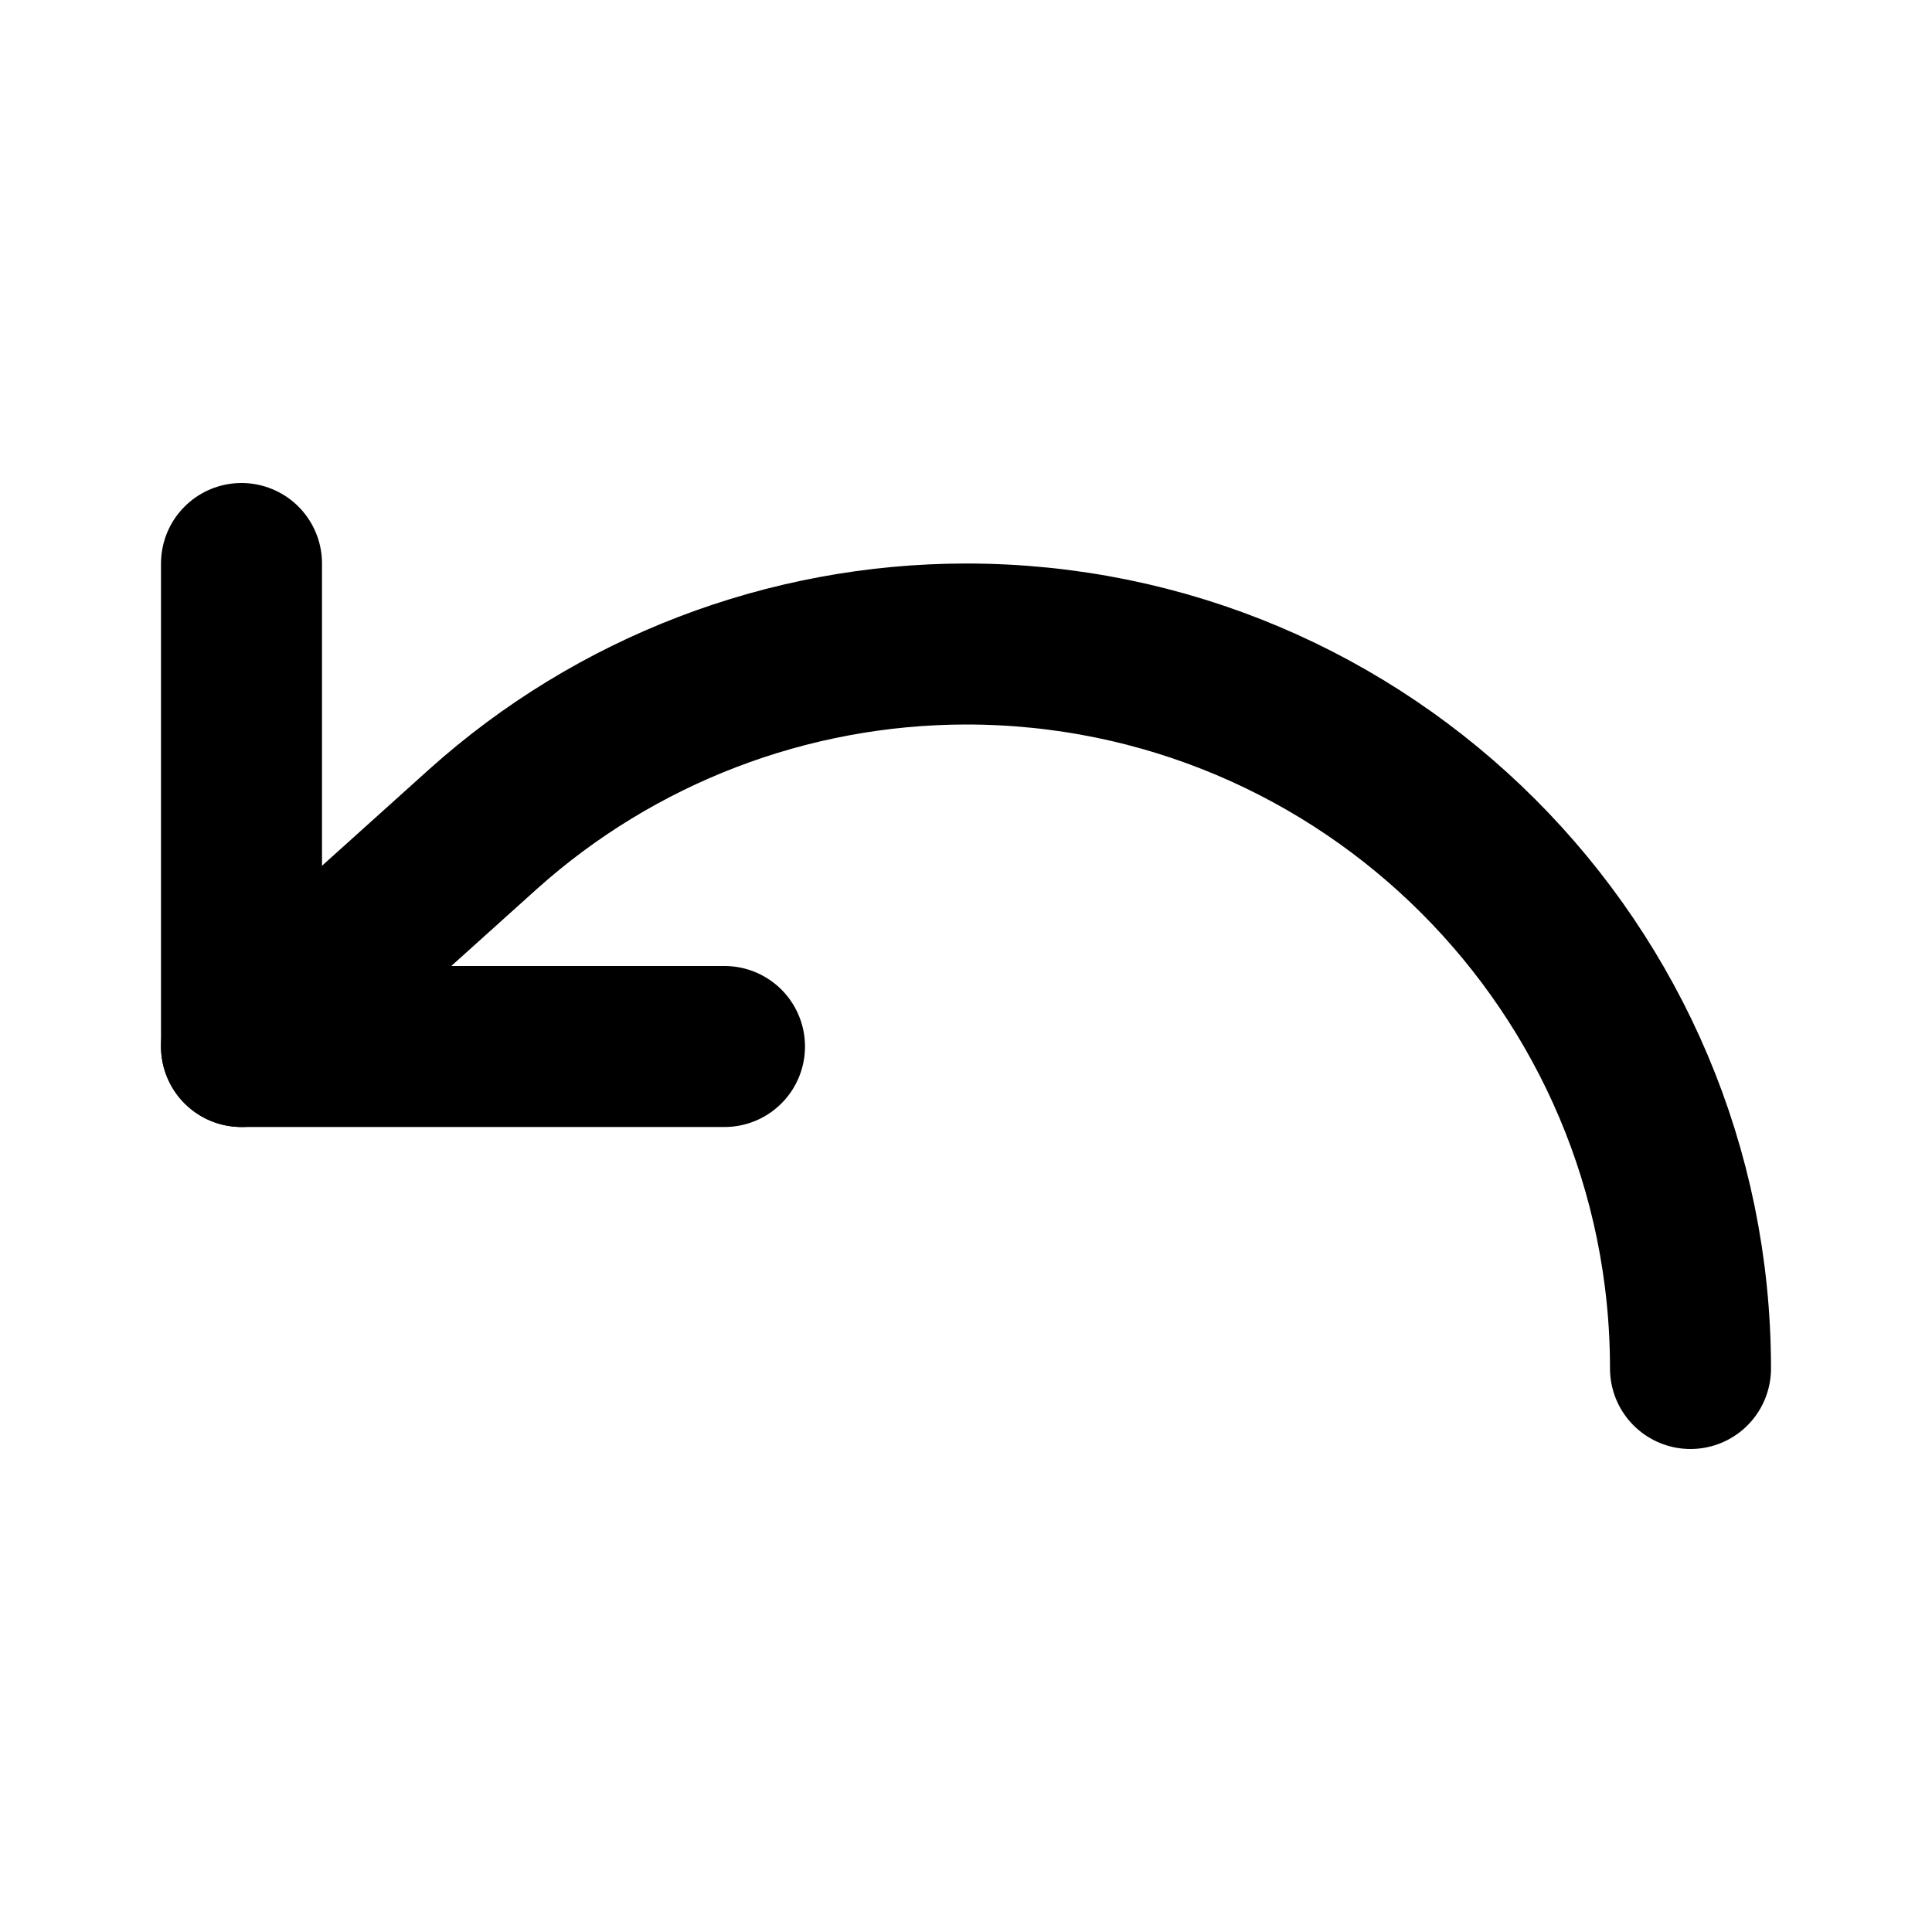
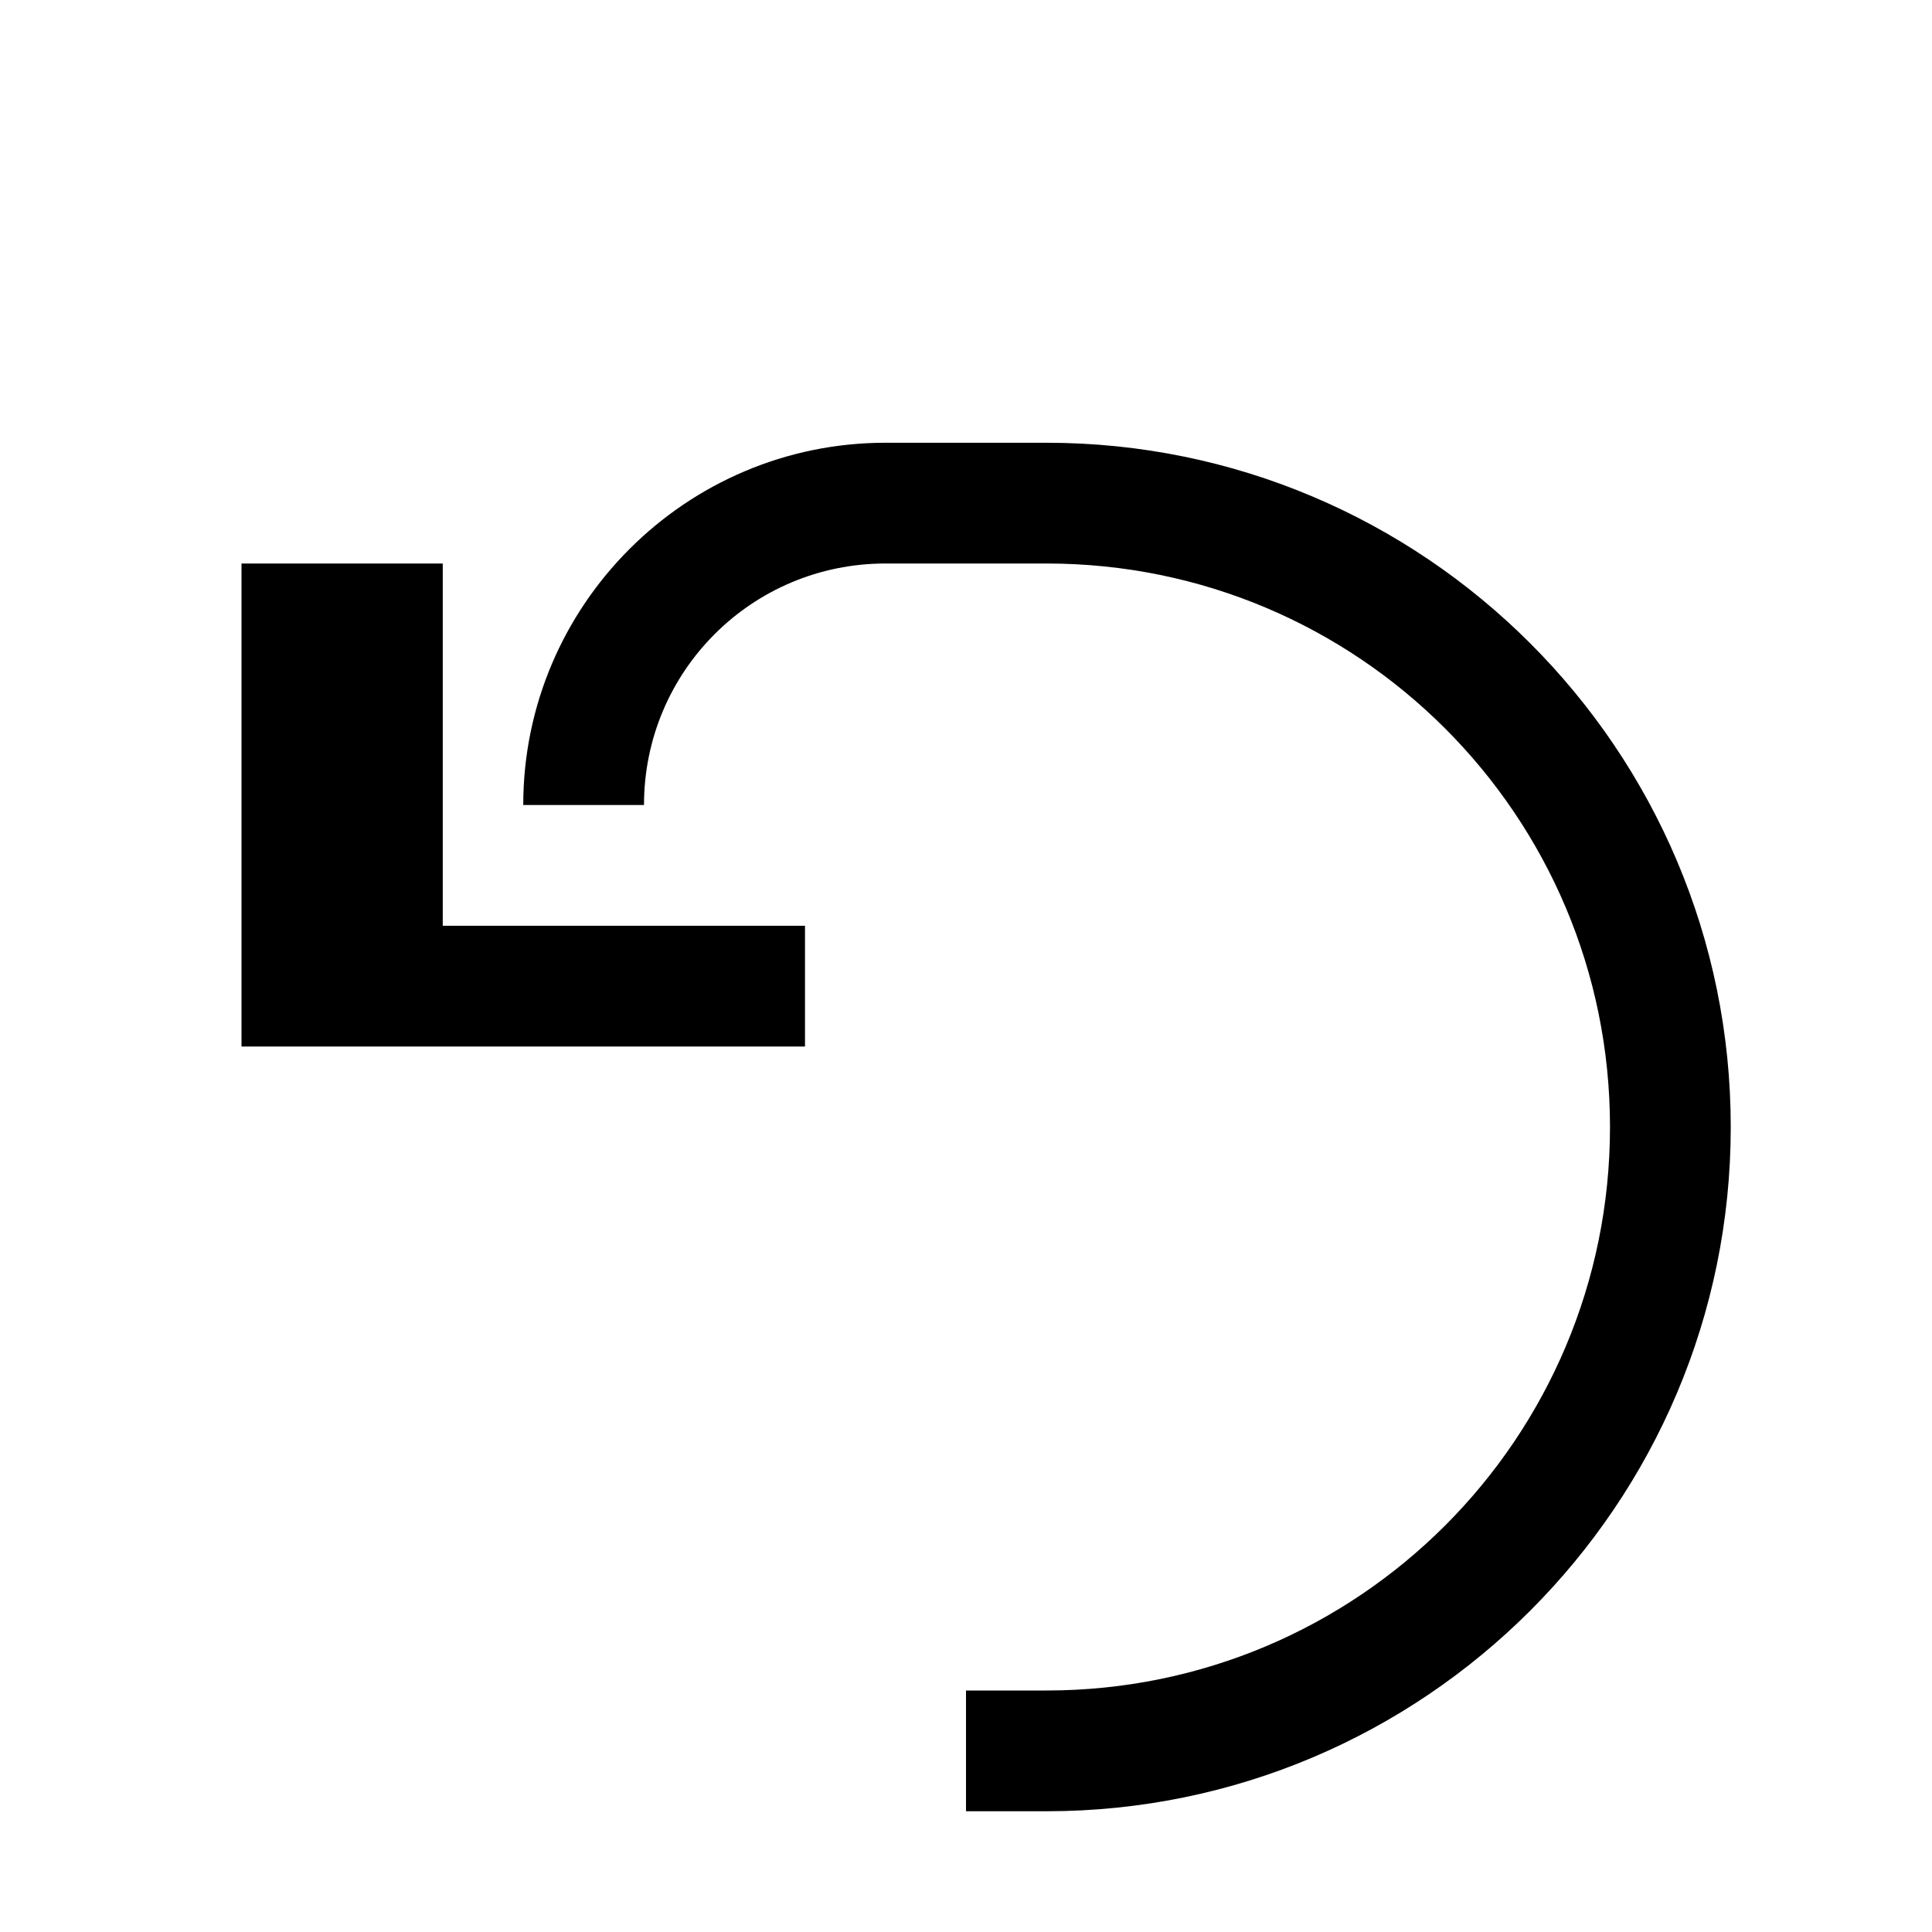
- <svg xmlns="http://www.w3.org/2000/svg" width="24" height="24" viewBox="0 0 24 24" fill="none" stroke="#000000" stroke-width="2" stroke-linecap="round" stroke-linejoin="round">
-   <path d="M3 7v6h6" />
-   <path d="M21 17a9 9 0 0 0-9-9 9 9 0 0 0-6 2.3L3 13" />
+ <svg xmlns="http://www.w3.org/2000/svg" width="24" height="24" viewBox="0 0 24 24" fill="none">
+   <path d="M3 6 L3 13 L10 13 L10 11.5 L5.5 11.5 L5.5 7 L3 7 Z M6.5 10 C6.5 7.52 8.52 5.5 11 5.5 L13 5.5 C17.69 5.5 21.5 9.31 21.5 14 C21.5 18.69 17.69 22.5 13 22.5 L12 22.5 L12 21 L13 21 C16.87 21 20 17.87 20 14 C20 10.13 16.87 7 13 7 L11 7 C9.34 7 8 8.34 8 10 L6.5 10 Z" fill="currentColor" fill-rule="evenodd" clip-rule="evenodd" />
</svg>
